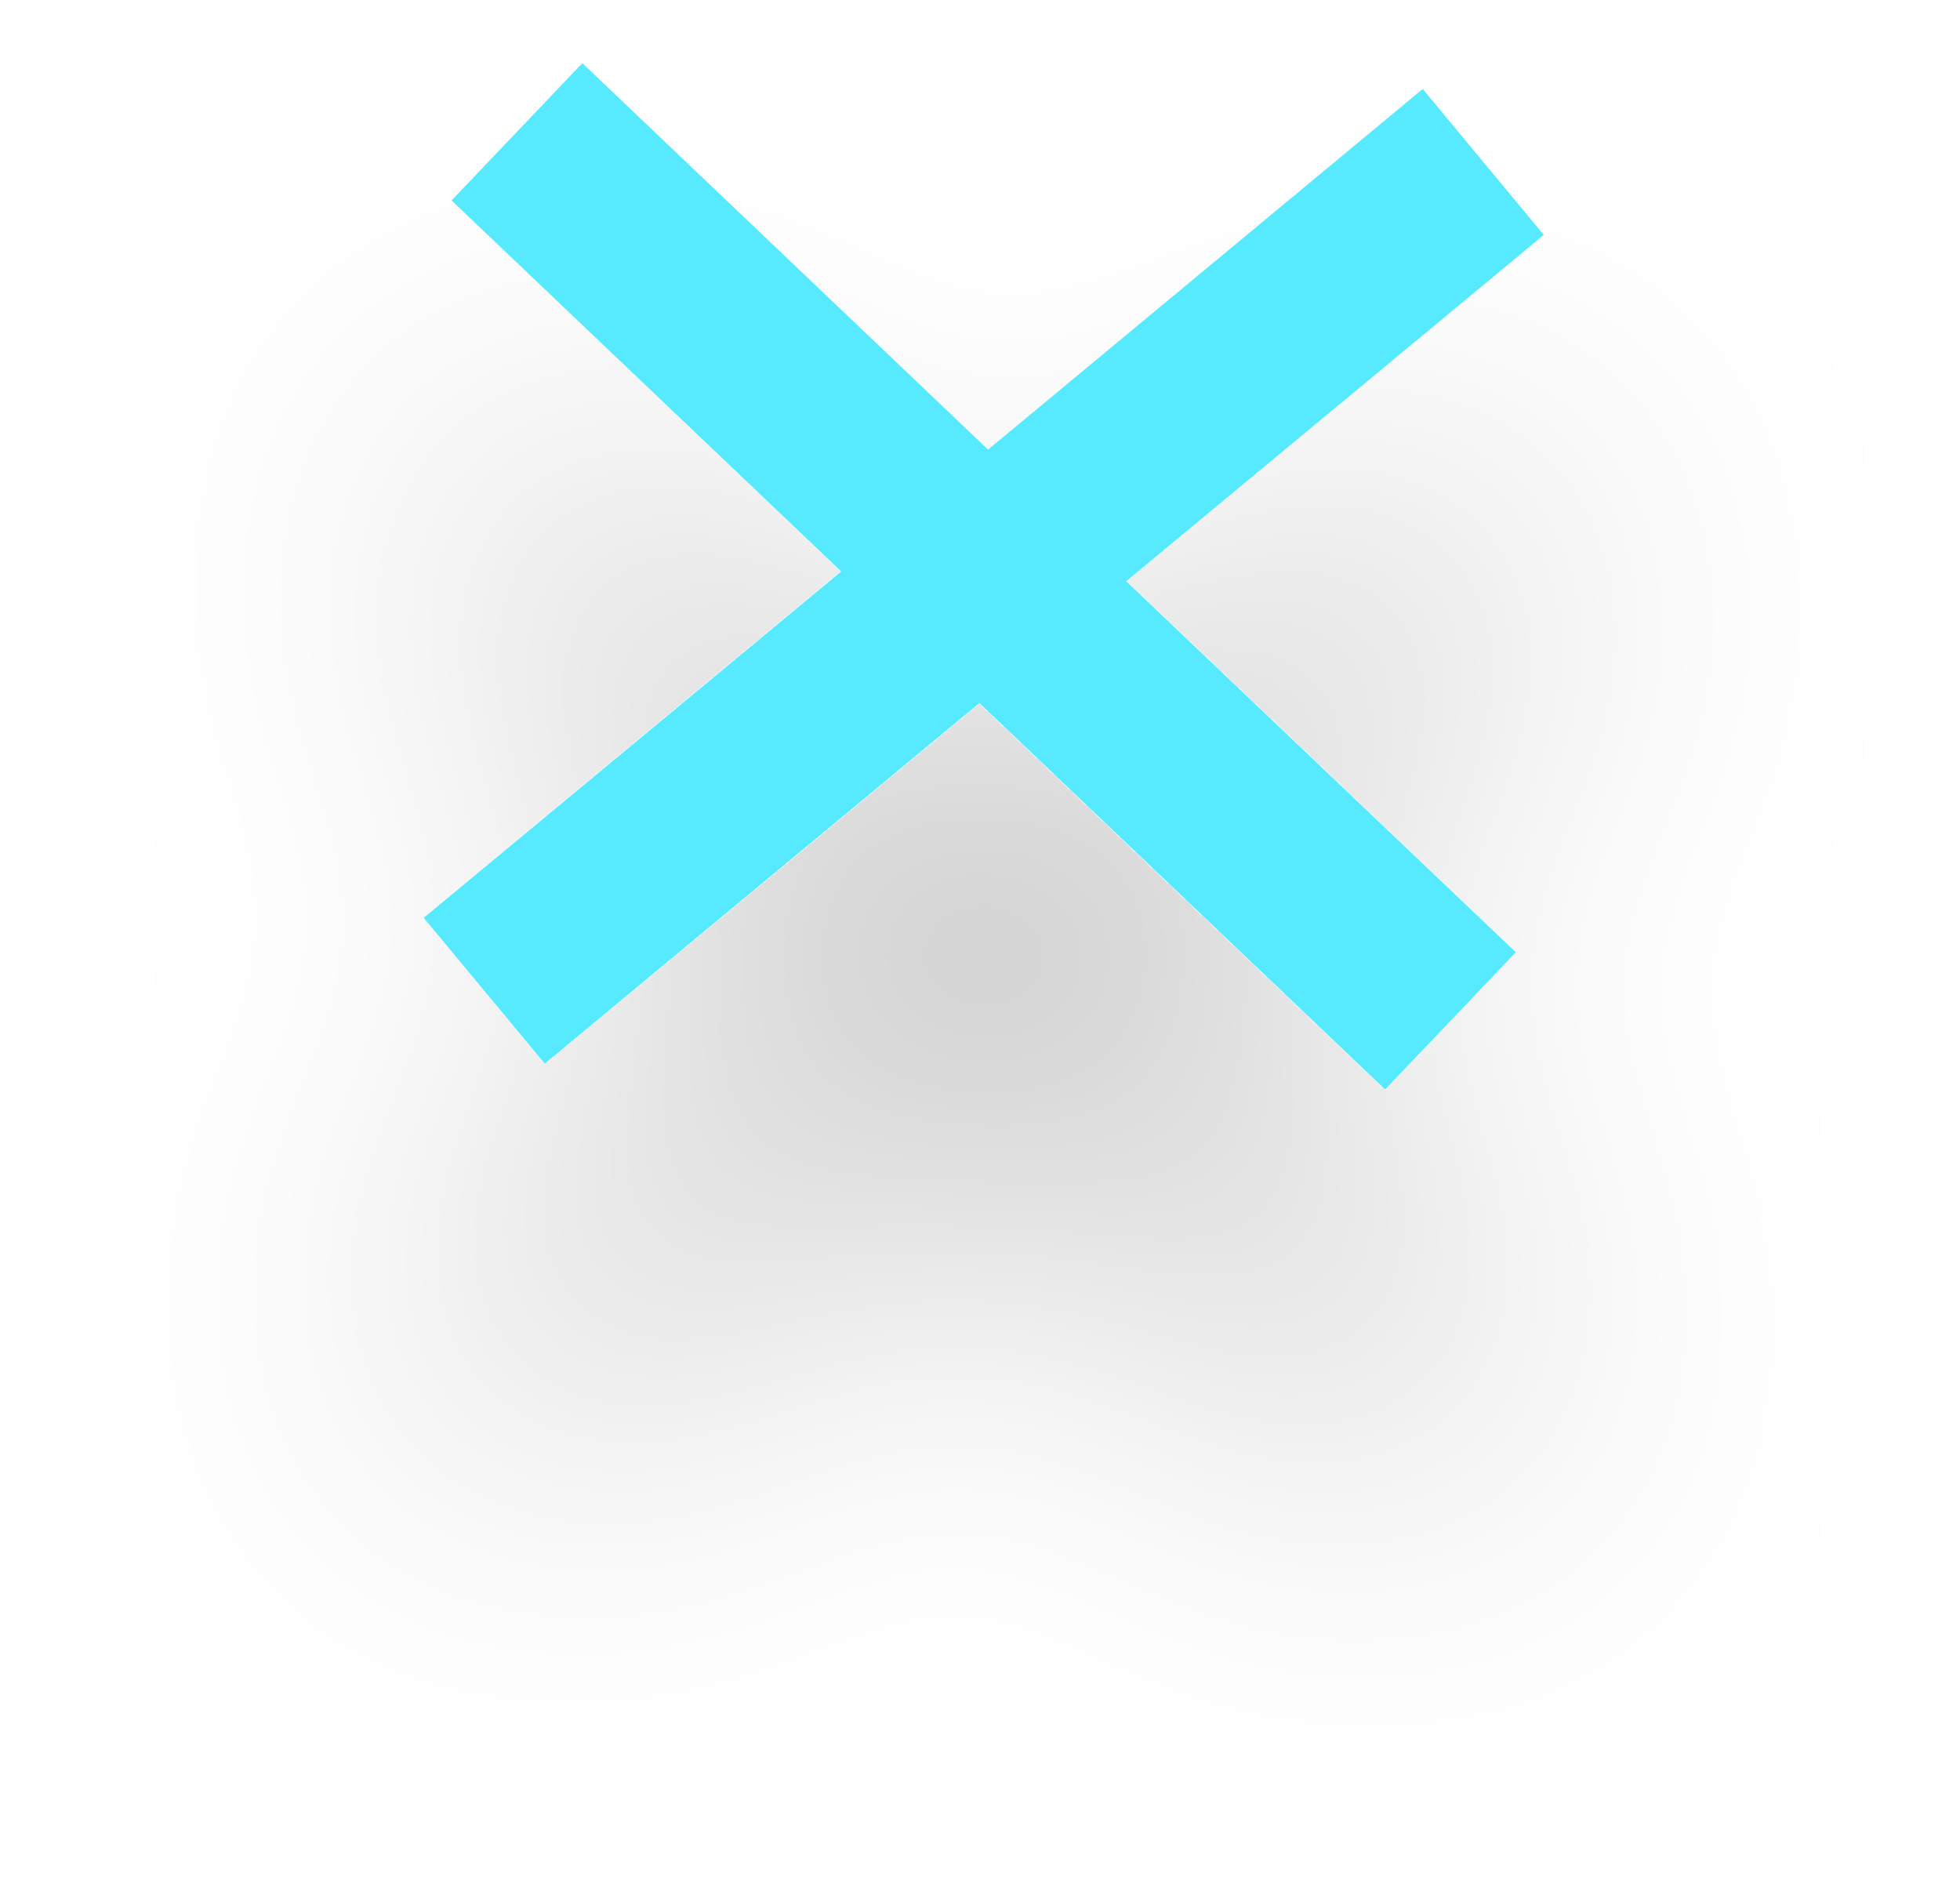
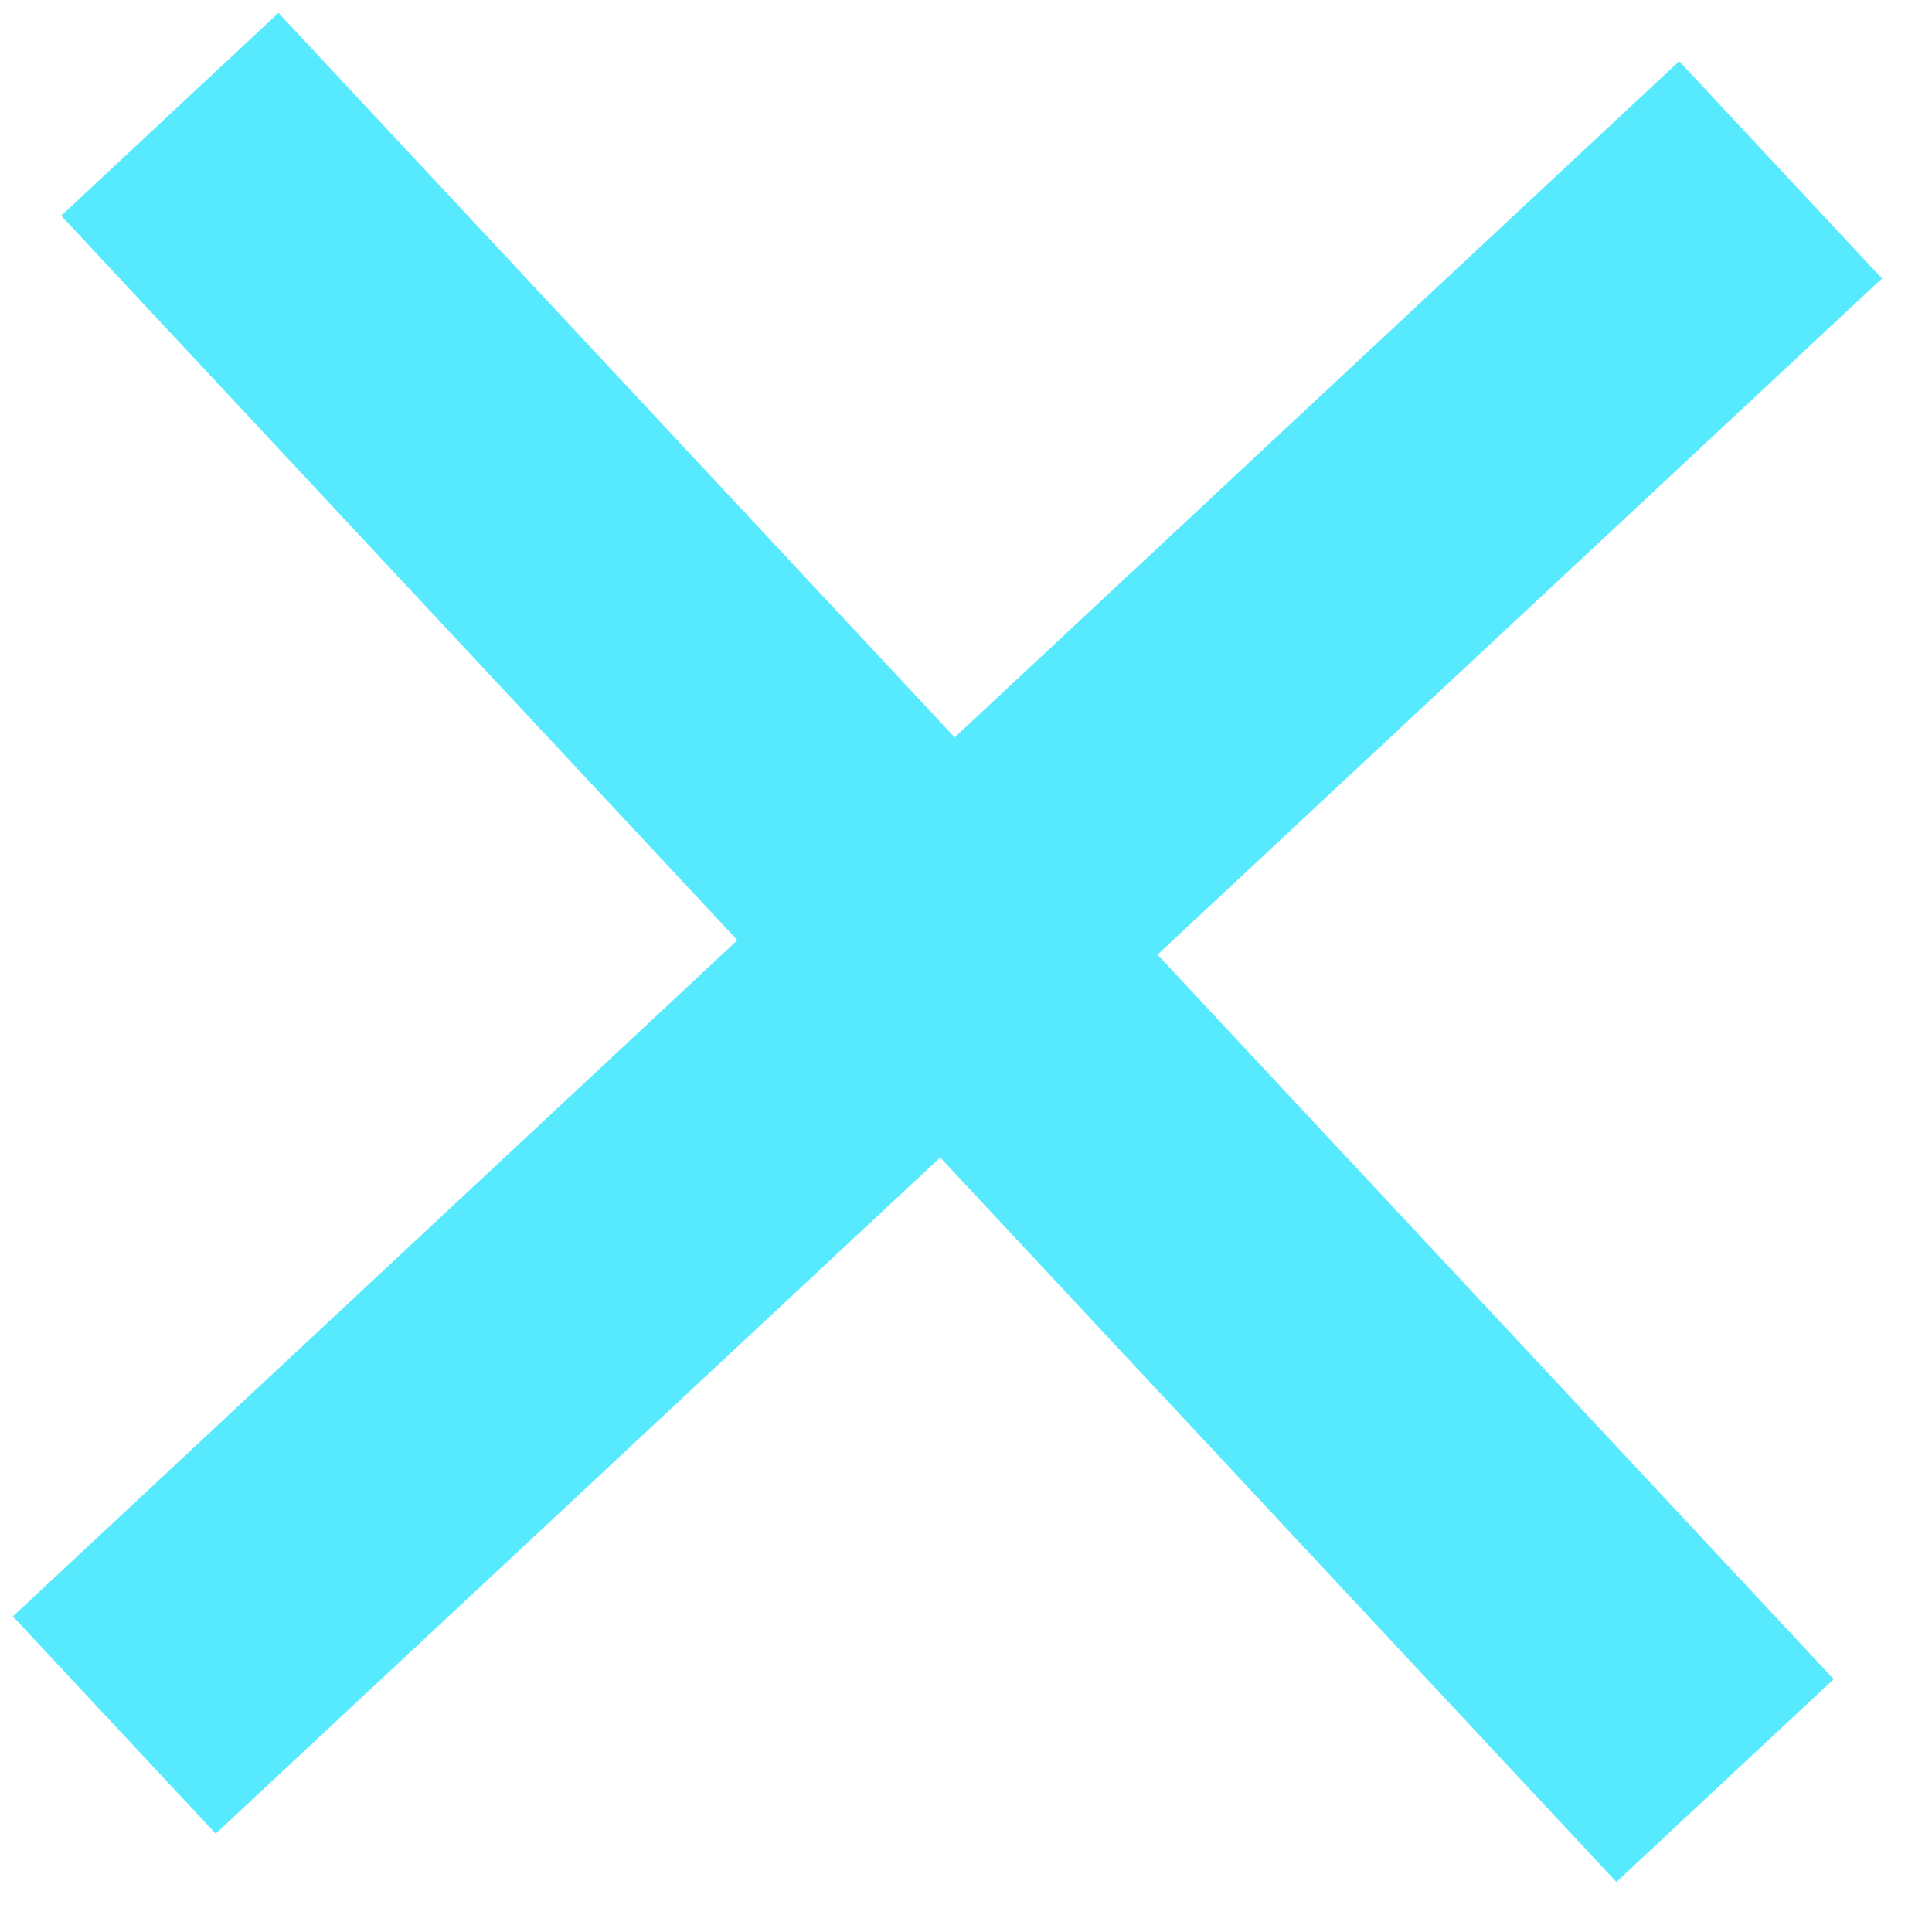
- <svg xmlns="http://www.w3.org/2000/svg" width="30" height="29" viewBox="0 0 30 29" fill="none">
-   <g id="ÐÑÐµÑÑÐ¸Ðº" filter="url(#filter0_d_675_656)">
-     <path id="Vector 37" d="M8.963 3.018L21.151 14.625" stroke="#57EAFF" stroke-width="2.902" stroke-linecap="square" />
-     <path id="Vector 38" d="M8.528 14.238L21.586 3.405" stroke="#57EAFF" stroke-width="2.902" stroke-linecap="square" />
+ <svg xmlns="http://www.w3.org/2000/svg" width="26" height="26" viewBox="0 0 26 26" fill="none">
+   <g id="Property 1=Default">
+     <path id="Vector 37" d="M3.65 3L21.85 22.5" stroke="#57EAFF" stroke-width="4" stroke-linecap="square" />
+     <path id="Vector 38" d="M3 21.85L22.5 3.65" stroke="#57EAFF" stroke-width="4" stroke-linecap="square" />
  </g>
-   <defs>
-     <filter id="filter0_d_675_656" x="0.682" y="0.967" width="28.751" height="27.317" filterUnits="userSpaceOnUse" color-interpolation-filters="sRGB">
-       <feFlood flood-opacity="0" result="BackgroundImageFix" />
-       <feColorMatrix in="SourceAlpha" type="matrix" values="0 0 0 0 0 0 0 0 0 0 0 0 0 0 0 0 0 0 127 0" result="hardAlpha" />
-       <feOffset dy="5.804" />
-       <feGaussianBlur stdDeviation="2.902" />
-       <feComposite in2="hardAlpha" operator="out" />
-       <feColorMatrix type="matrix" values="0 0 0 0 0 0 0 0 0 0 0 0 0 0 0 0 0 0 0.25 0" />
-       <feBlend mode="normal" in2="BackgroundImageFix" result="effect1_dropShadow_675_656" />
-       <feBlend mode="normal" in="SourceGraphic" in2="effect1_dropShadow_675_656" result="shape" />
-     </filter>
-   </defs>
</svg>
